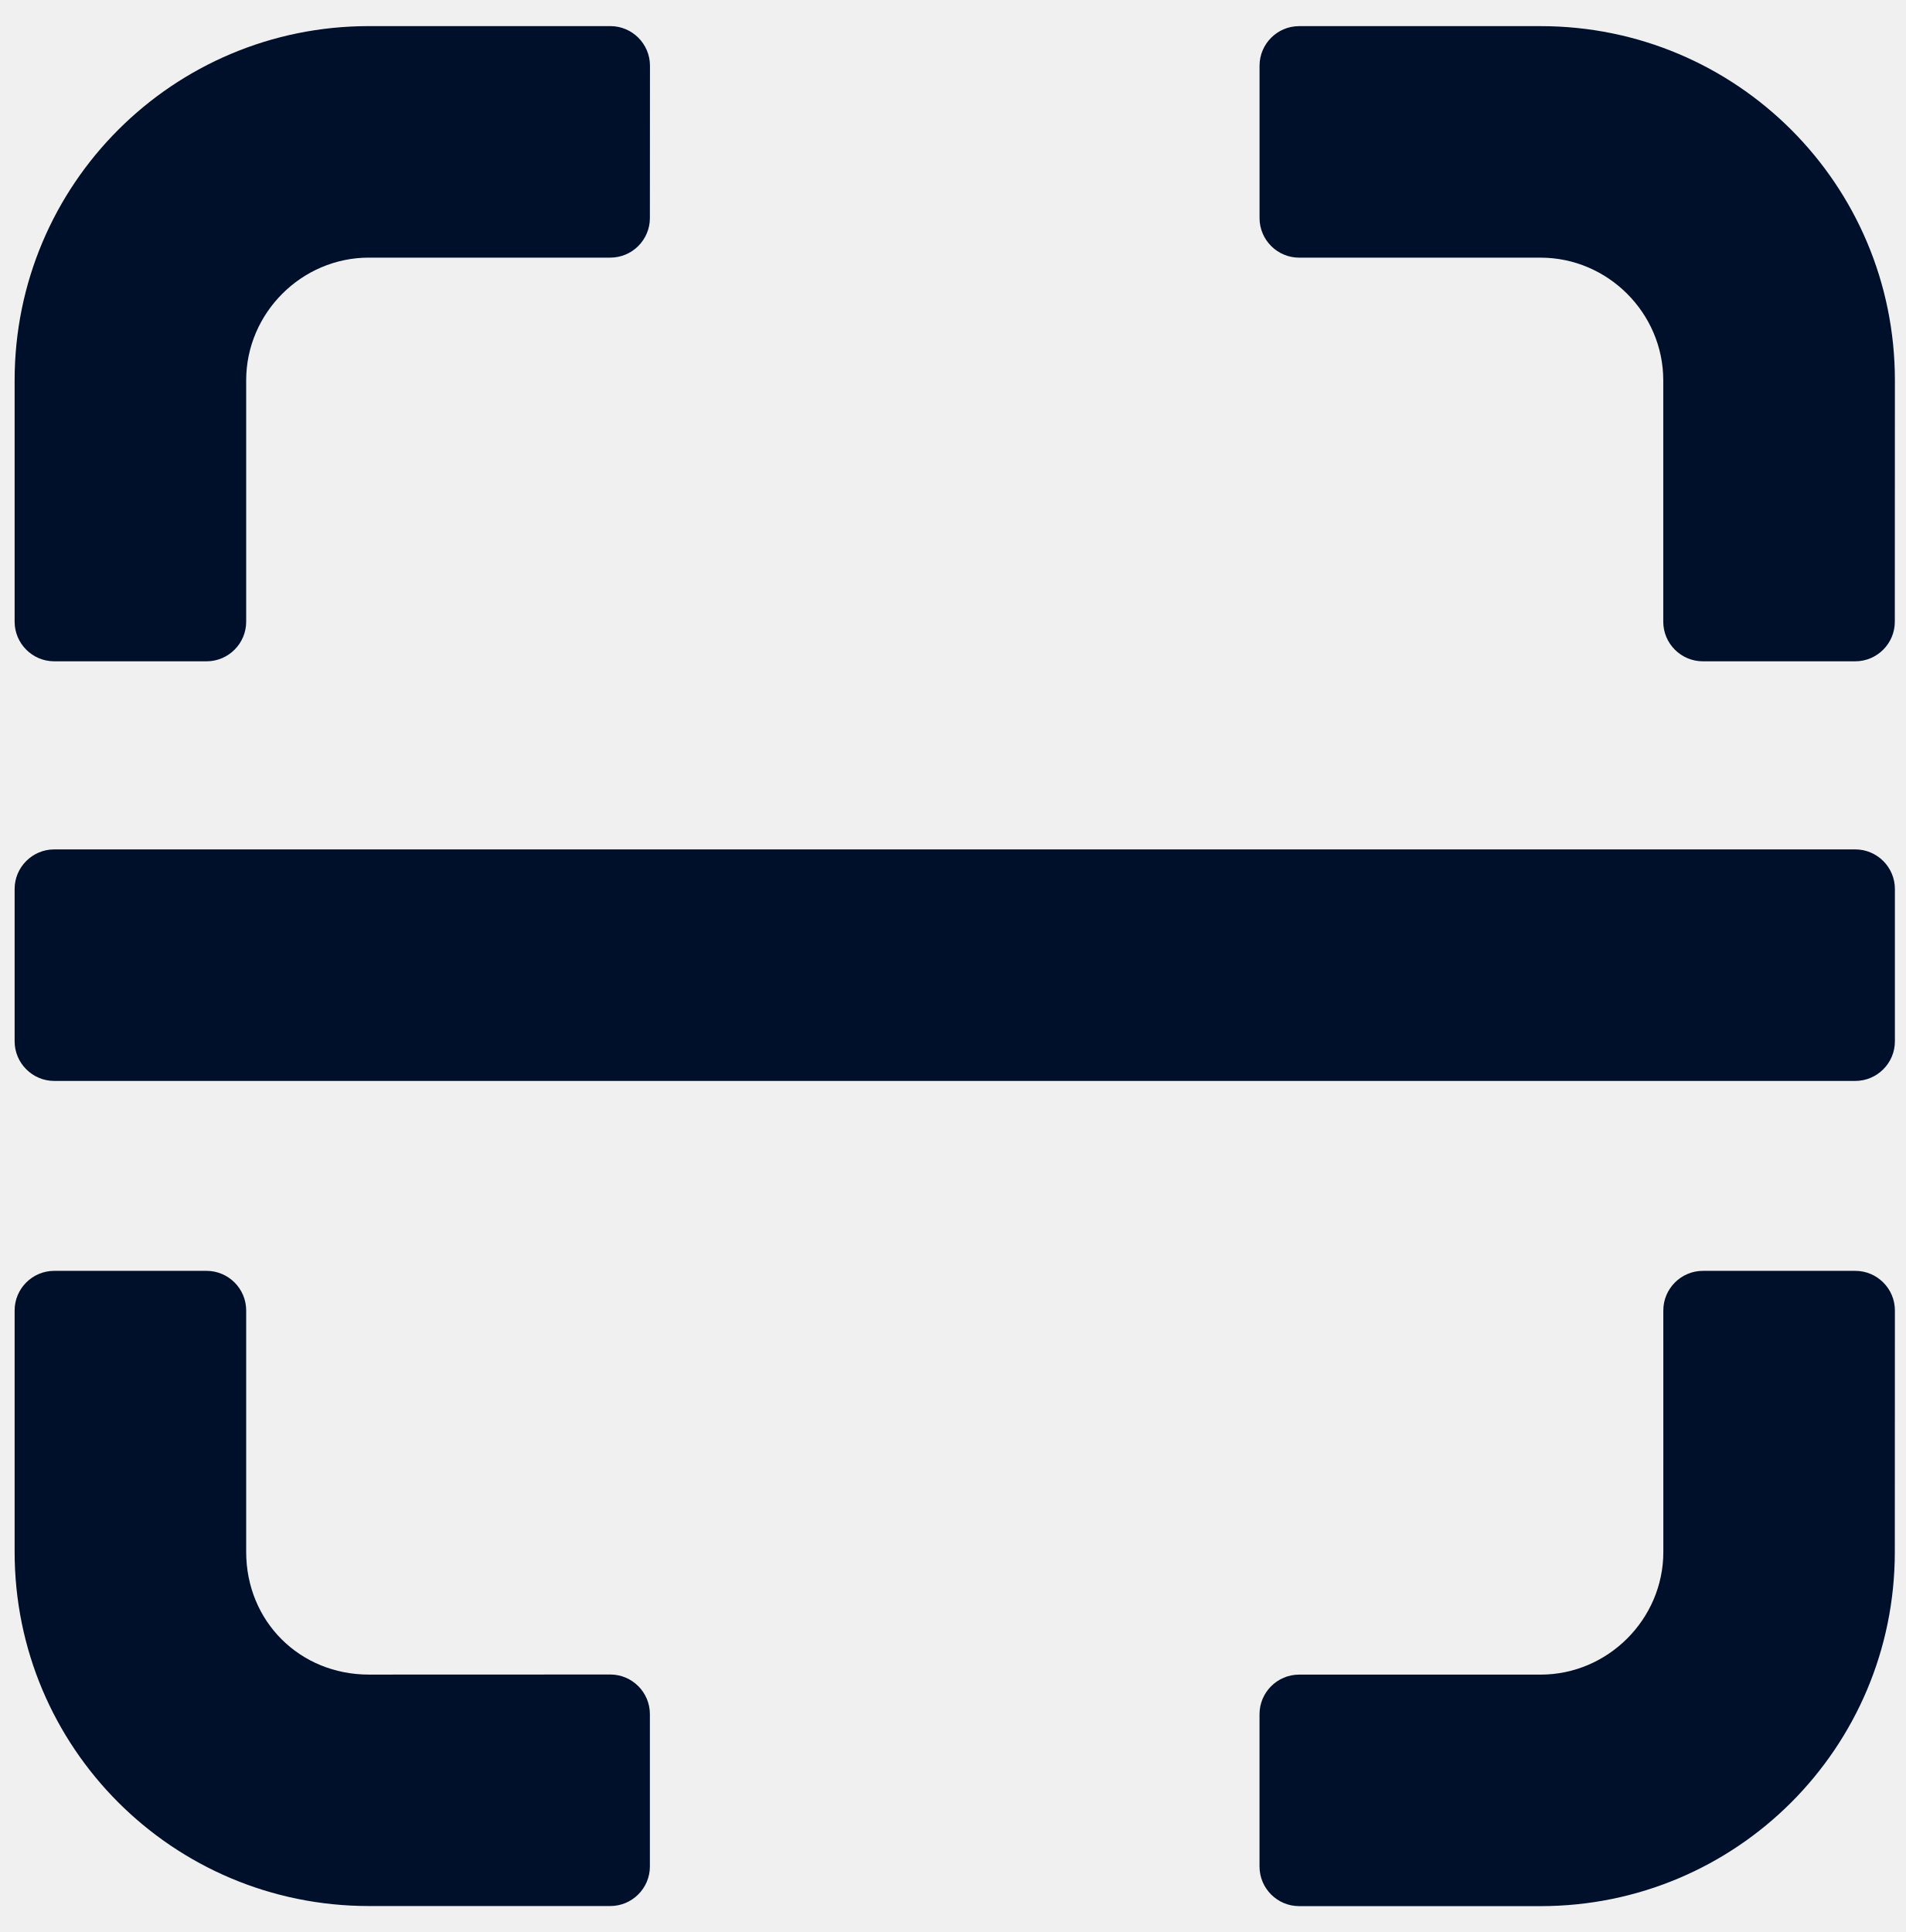
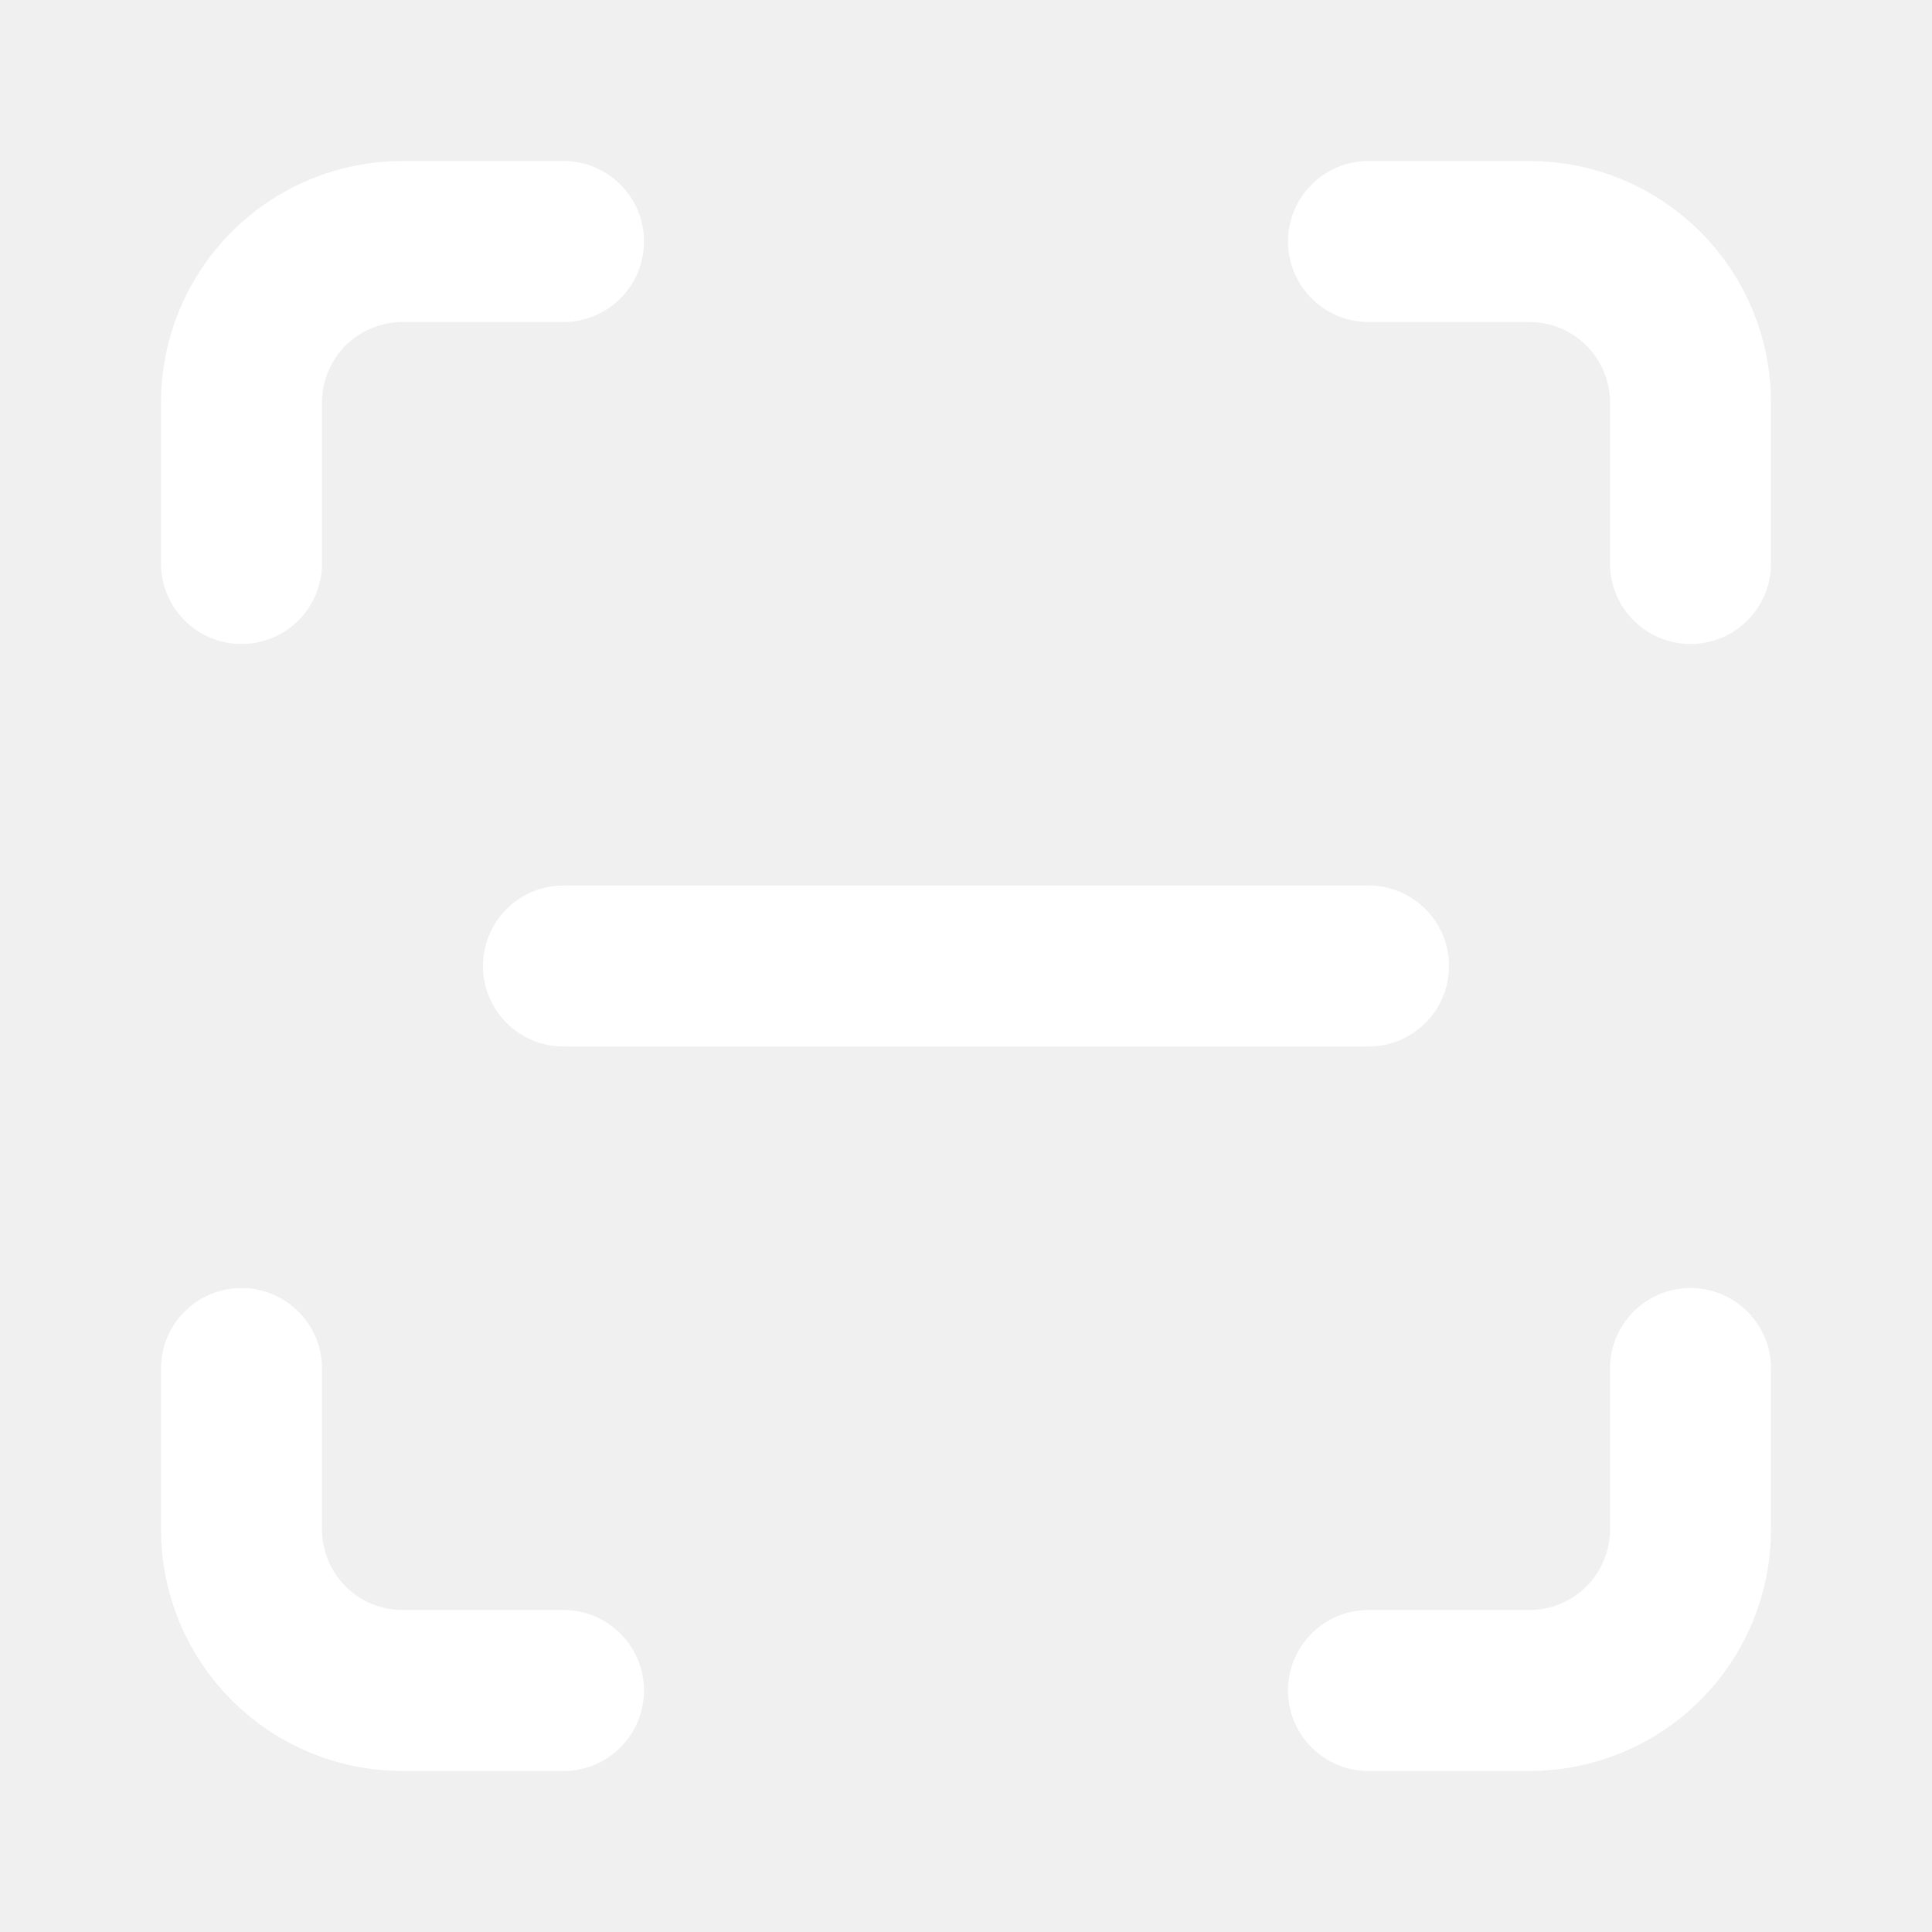
- <svg xmlns="http://www.w3.org/2000/svg" width="71" height="72" viewBox="0 0 71 72" fill="none">
-   <path d="M9.173 14.173C9.173 11.667 11.238 9.601 13.745 9.601H22.741C23.554 9.601 24.216 8.939 24.216 8.126L24.219 2.448C24.219 1.636 23.557 0.973 22.744 0.973H13.745C6.445 0.973 0.545 6.873 0.545 14.173V23.169C0.545 23.982 1.208 24.645 2.02 24.645H7.698C8.51 24.645 9.173 23.982 9.173 23.169L9.173 14.173Z" fill="#00102B" />
-   <path d="M57.407 0.974H48.408C47.595 0.974 46.933 1.636 46.933 2.449V8.127C46.933 8.939 47.595 9.602 48.408 9.602H57.404C59.911 9.602 61.976 11.667 61.976 14.174V23.17C61.976 23.983 62.639 24.645 63.451 24.645H69.129C69.942 24.645 70.604 23.983 70.604 23.17L70.607 14.174C70.607 6.873 64.707 0.974 57.407 0.974L57.407 0.974Z" fill="#00102B" />
-   <path d="M61.979 57.836C61.979 60.342 59.913 62.408 57.407 62.408H48.407C47.595 62.408 46.932 63.07 46.932 63.883V69.561C46.932 70.373 47.595 71.036 48.407 71.036H57.404C64.704 71.036 70.604 65.136 70.604 57.836L70.607 48.836C70.607 48.024 69.944 47.361 69.132 47.361H63.453C62.641 47.361 61.978 48.024 61.978 48.836L61.979 57.836Z" fill="#00102B" />
-   <path d="M9.173 57.836V48.836C9.173 48.024 8.51 47.361 7.698 47.361H2.02C1.207 47.361 0.545 48.024 0.545 48.836V57.833C0.545 65.133 6.445 71.032 13.745 71.032H22.741C23.554 71.032 24.216 70.37 24.216 69.558V63.879C24.216 63.067 23.553 62.404 22.741 62.404L13.745 62.407C11.163 62.407 9.173 60.417 9.173 57.835L9.173 57.836Z" fill="#00102B" />
-   <path d="M2.02 40.283H69.132C69.944 40.283 70.607 39.62 70.607 38.808V33.13C70.607 32.317 69.944 31.655 69.132 31.655H2.02C1.207 31.655 0.545 32.317 0.545 33.13V38.808C0.545 39.617 1.208 40.283 2.02 40.283Z" fill="#00102B" />
+ <svg xmlns="http://www.w3.org/2000/svg" width="32" height="32" viewBox="0 0 32 32" fill="none">
+   <path d="M4 9.333V6.667C4 5.959 4.281 5.281 4.781 4.781C5.281 4.281 5.959 4 6.667 4H9.333" stroke="white" stroke-width="2.667" stroke-linecap="round" stroke-linejoin="round" />
+   <path d="M22.667 4H25.333C26.041 4 26.719 4.281 27.219 4.781C27.719 5.281 28 5.959 28 6.667V9.333" stroke="white" stroke-width="2.667" stroke-linecap="round" stroke-linejoin="round" />
+   <path d="M28 22.667V25.333C28 26.041 27.719 26.719 27.219 27.219C26.719 27.719 26.041 28 25.333 28H22.667" stroke="white" stroke-width="2.667" stroke-linecap="round" stroke-linejoin="round" />
+   <path d="M9.333 28H6.667C5.959 28 5.281 27.719 4.781 27.219C4.281 26.719 4 26.041 4 25.333V22.667" stroke="white" stroke-width="2.667" stroke-linecap="round" stroke-linejoin="round" />
+   <path d="M9.333 16H22.667" stroke="white" stroke-width="2.667" stroke-linecap="round" stroke-linejoin="round" />
</svg>
